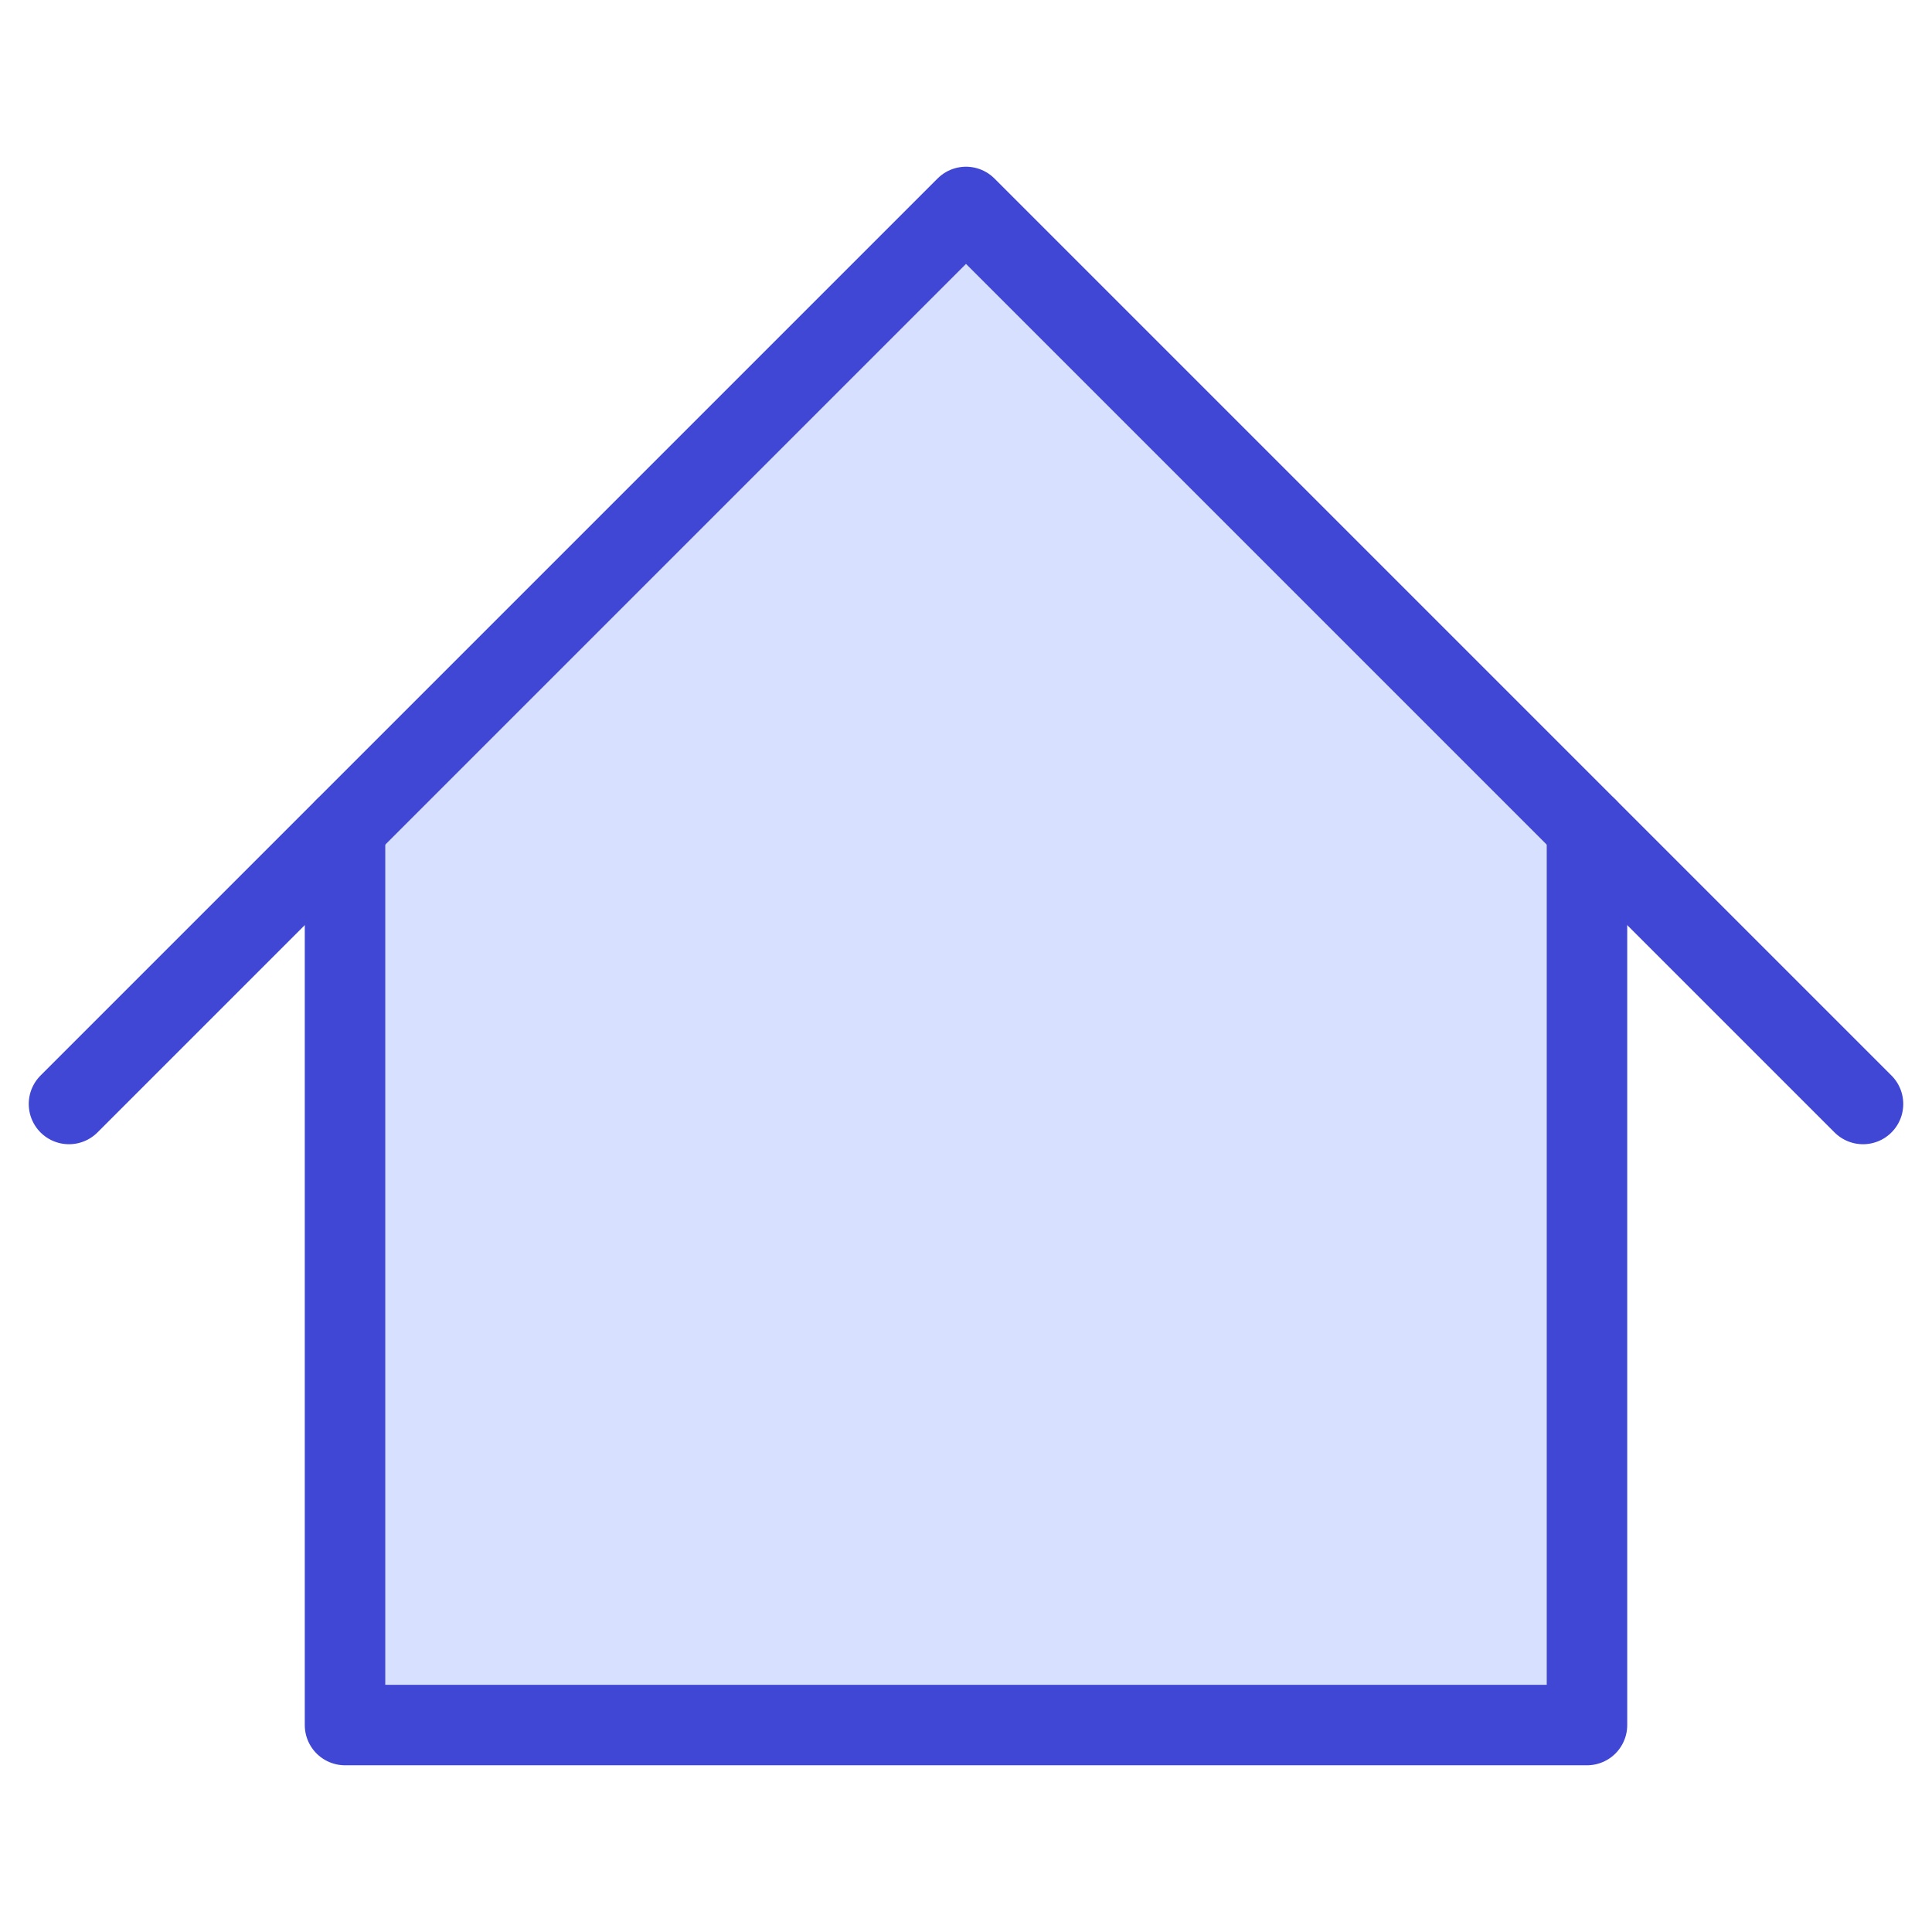
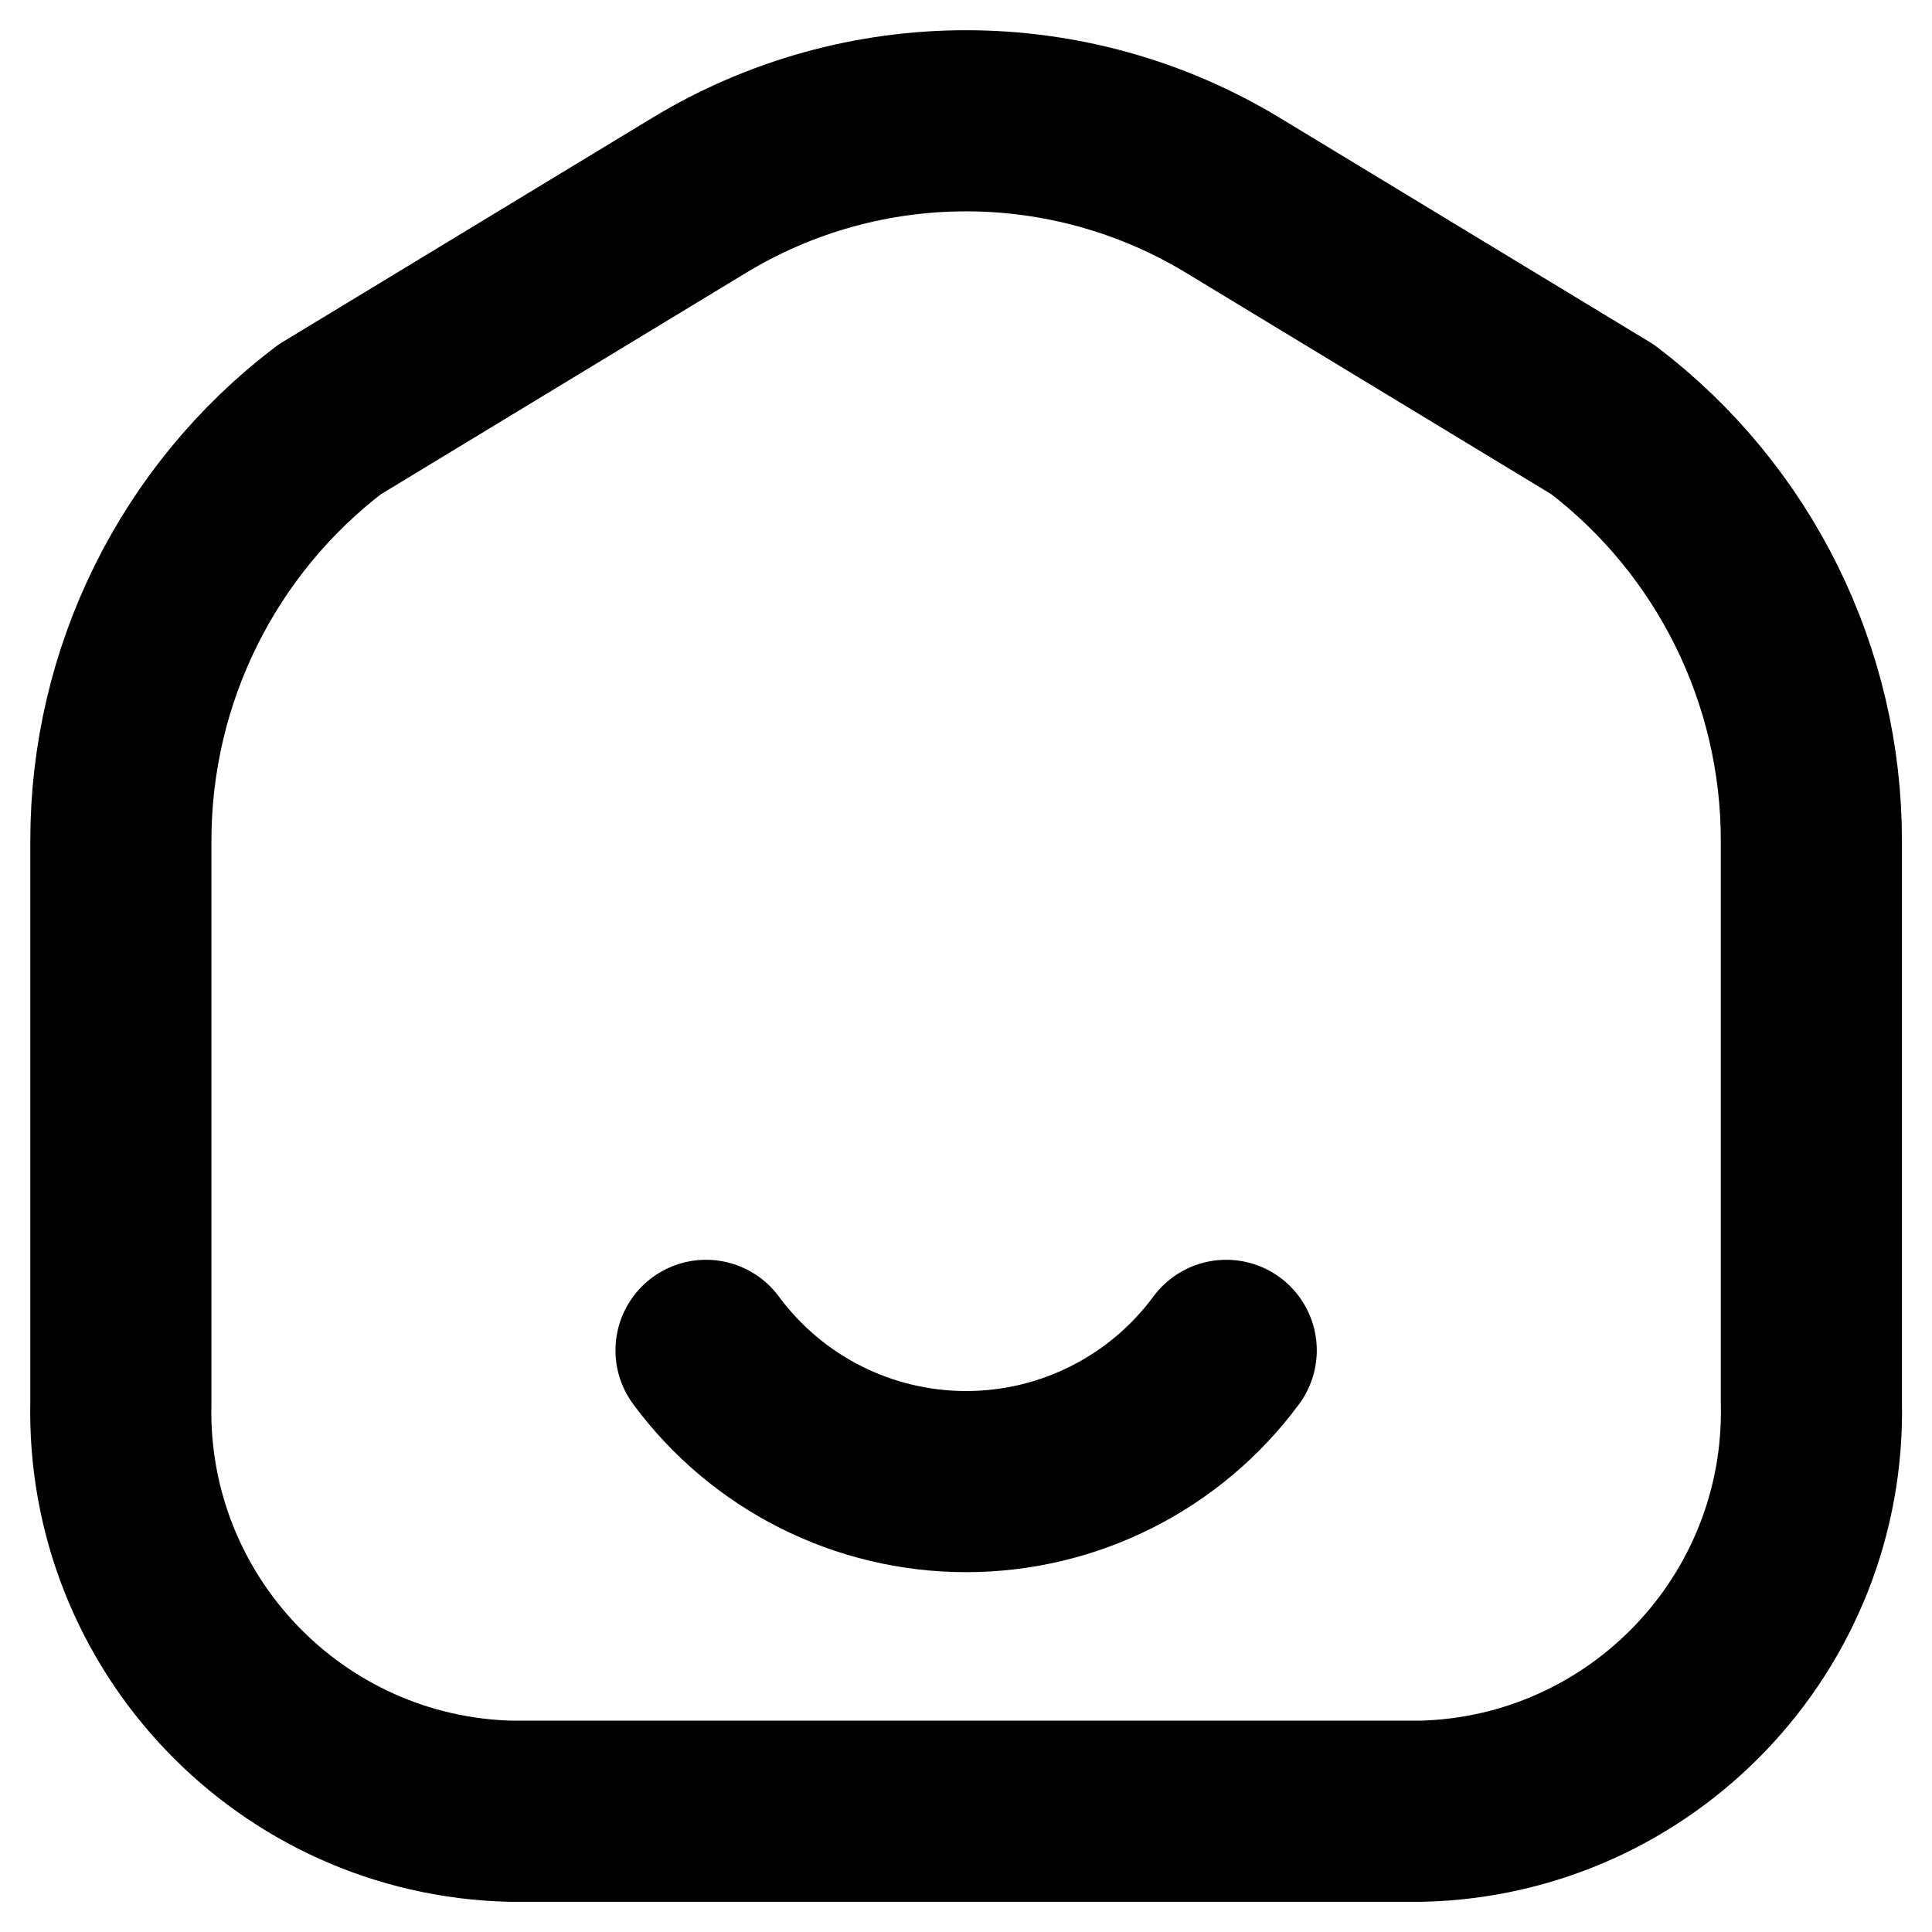
- <svg xmlns="http://www.w3.org/2000/svg" width="24" height="24" viewBox="0 0 24 24" fill="none">
-   <path d="M4.286 21.429V10.286L12 2.571L19.714 10.286V21.429H4.286Z" fill="#D7E0FF" />
-   <path d="M0.857 13.714L12 2.571L23.143 13.714" stroke="#4147D5" stroke-linecap="round" stroke-linejoin="round" />
-   <path d="M4.286 10.286V21.429H19.714V10.286" stroke="#4147D5" stroke-linecap="round" stroke-linejoin="round" />
+ <svg xmlns="http://www.w3.org/2000/svg" width="16" height="16" viewBox="0 0 16 16" fill="none">
+   <path fill-rule="evenodd" clip-rule="evenodd" d="M1.001 6.967V11.612C0.958 13.44 2.405 14.956 4.232 15H11.77C13.597 14.956 15.043 13.44 15.001 11.612V6.967C15.003 5.597 14.364 4.304 13.273 3.474L10.213 1.619C8.853 0.794 7.147 0.794 5.788 1.619L2.729 3.474C1.638 4.304 0.999 5.597 1.001 6.967Z" stroke="black" stroke-width="1.5" stroke-linecap="round" stroke-linejoin="round" />
+   <path d="M10.155 11.183C9.65 11.867 8.851 12.27 8.001 12.27C7.151 12.27 6.352 11.867 5.847 11.183" stroke="black" stroke-width="1.5" stroke-linecap="round" />
</svg>
